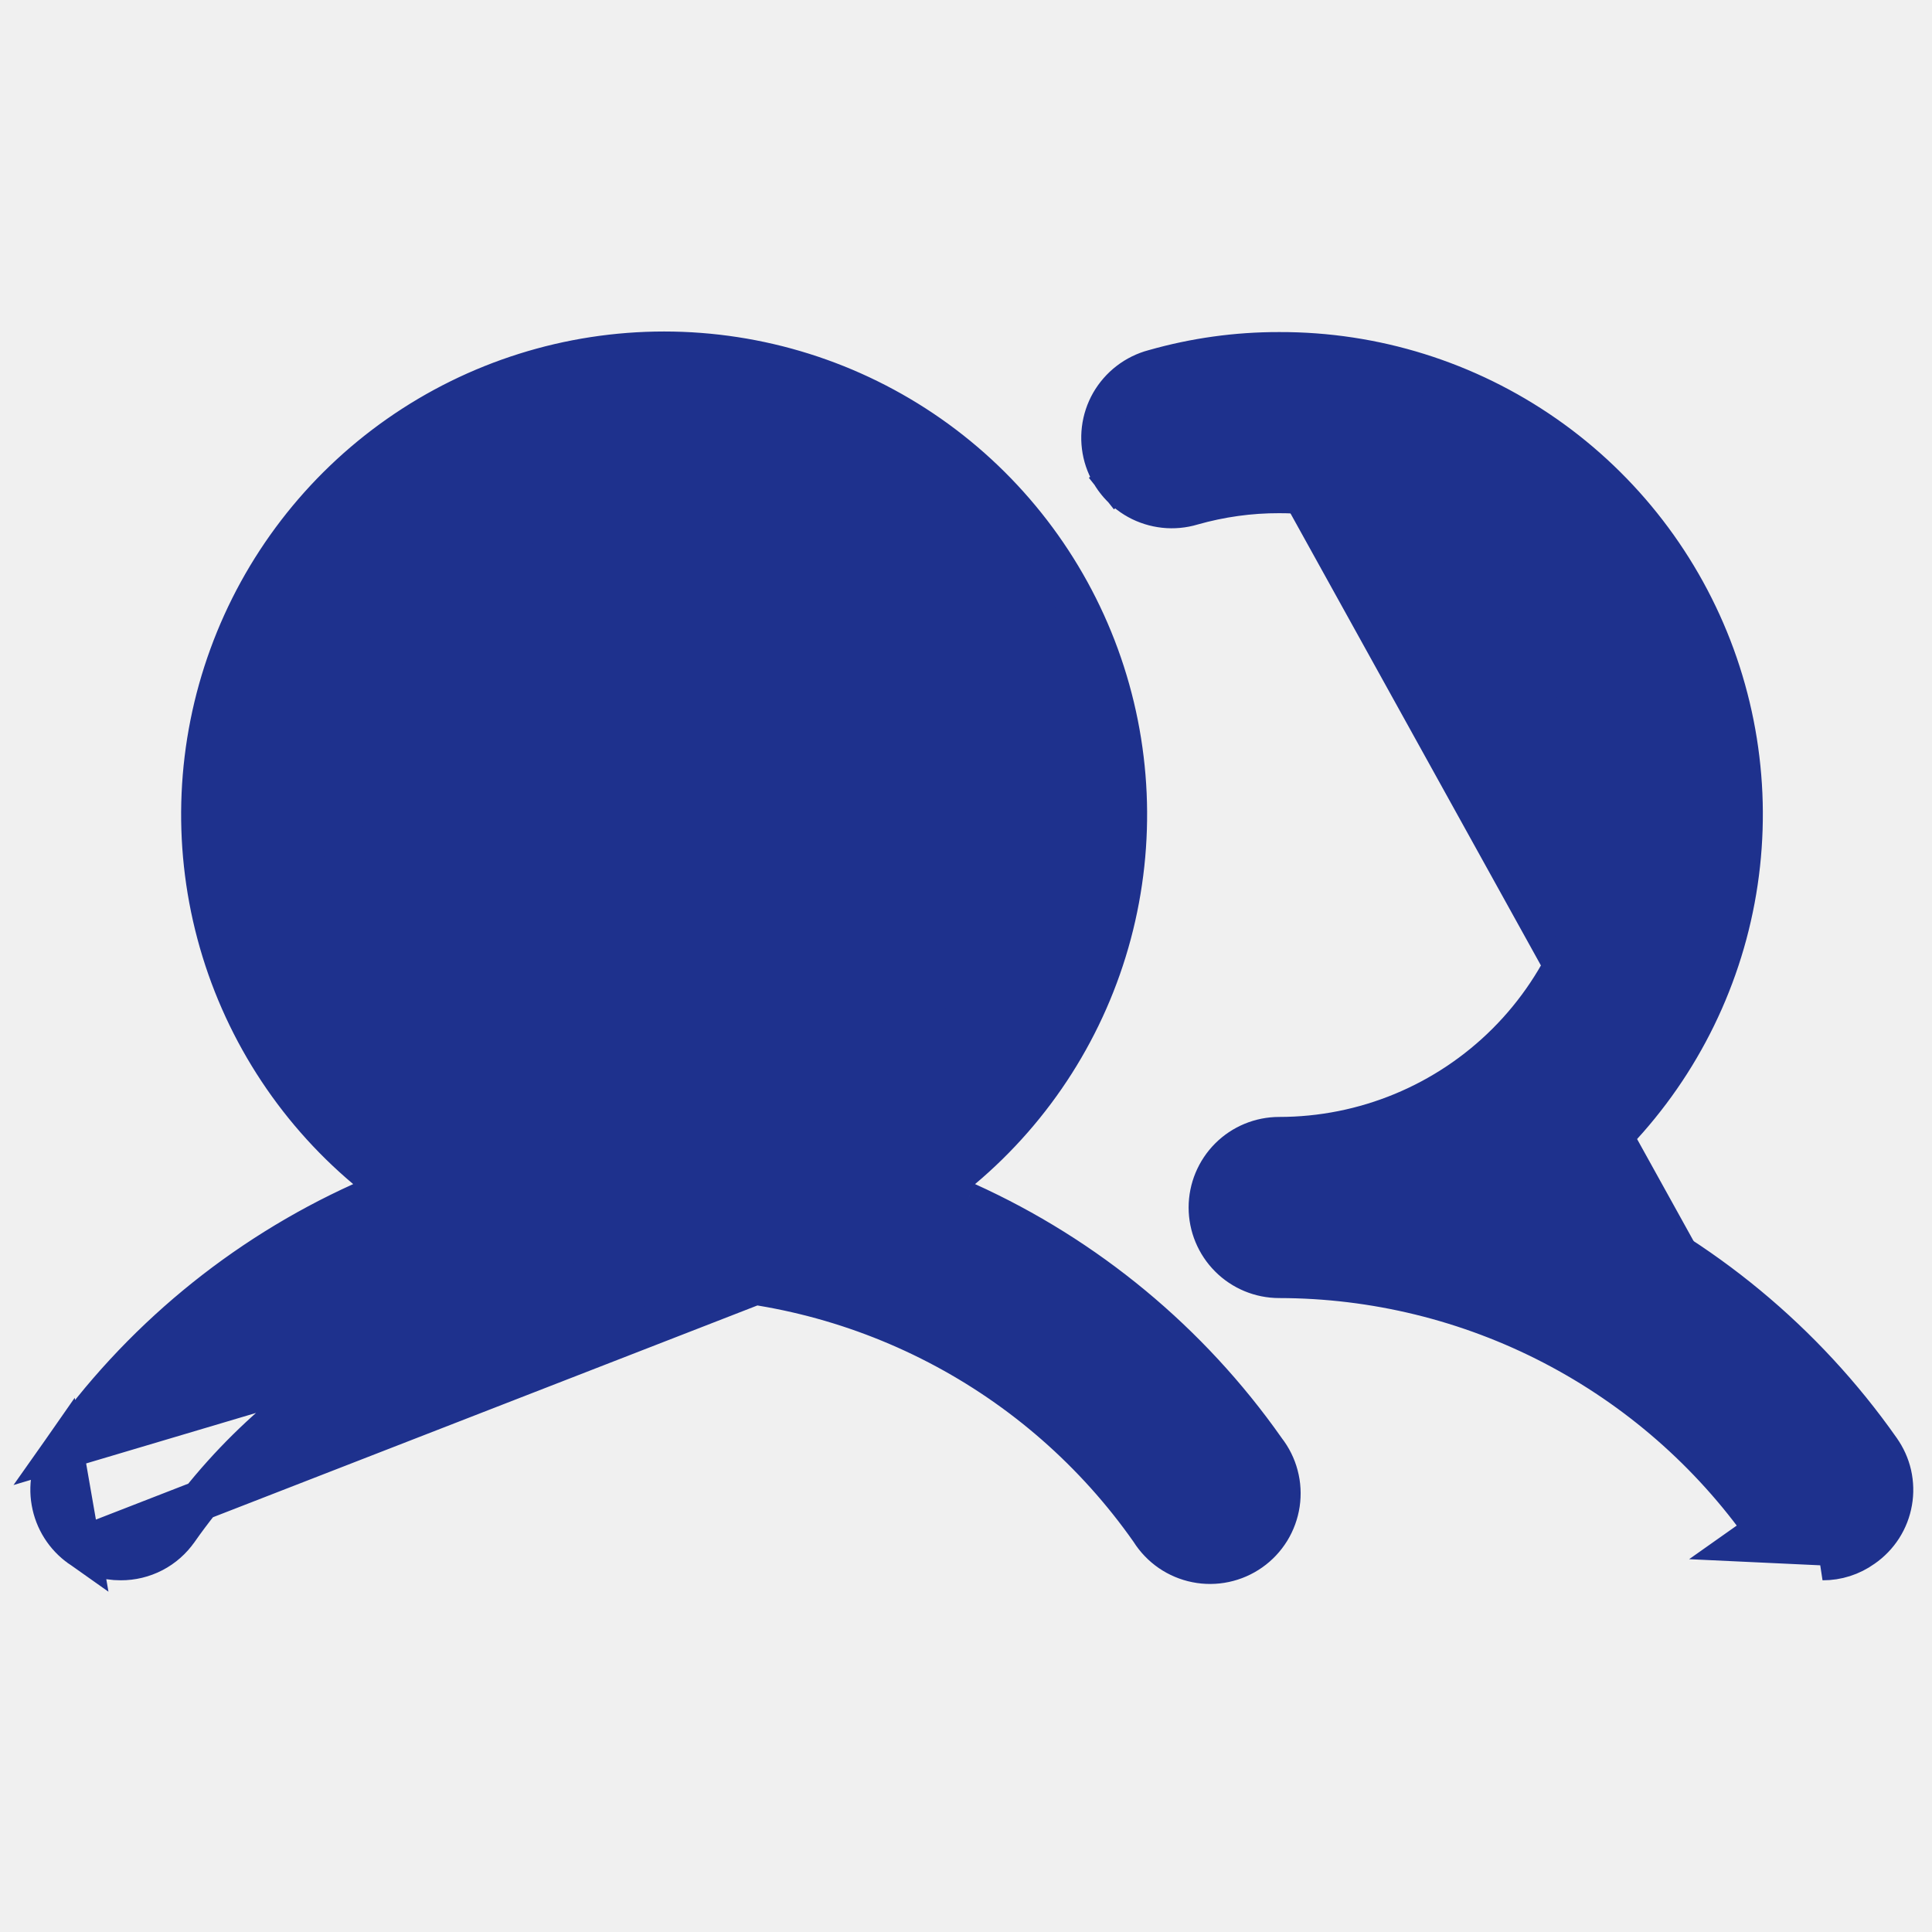
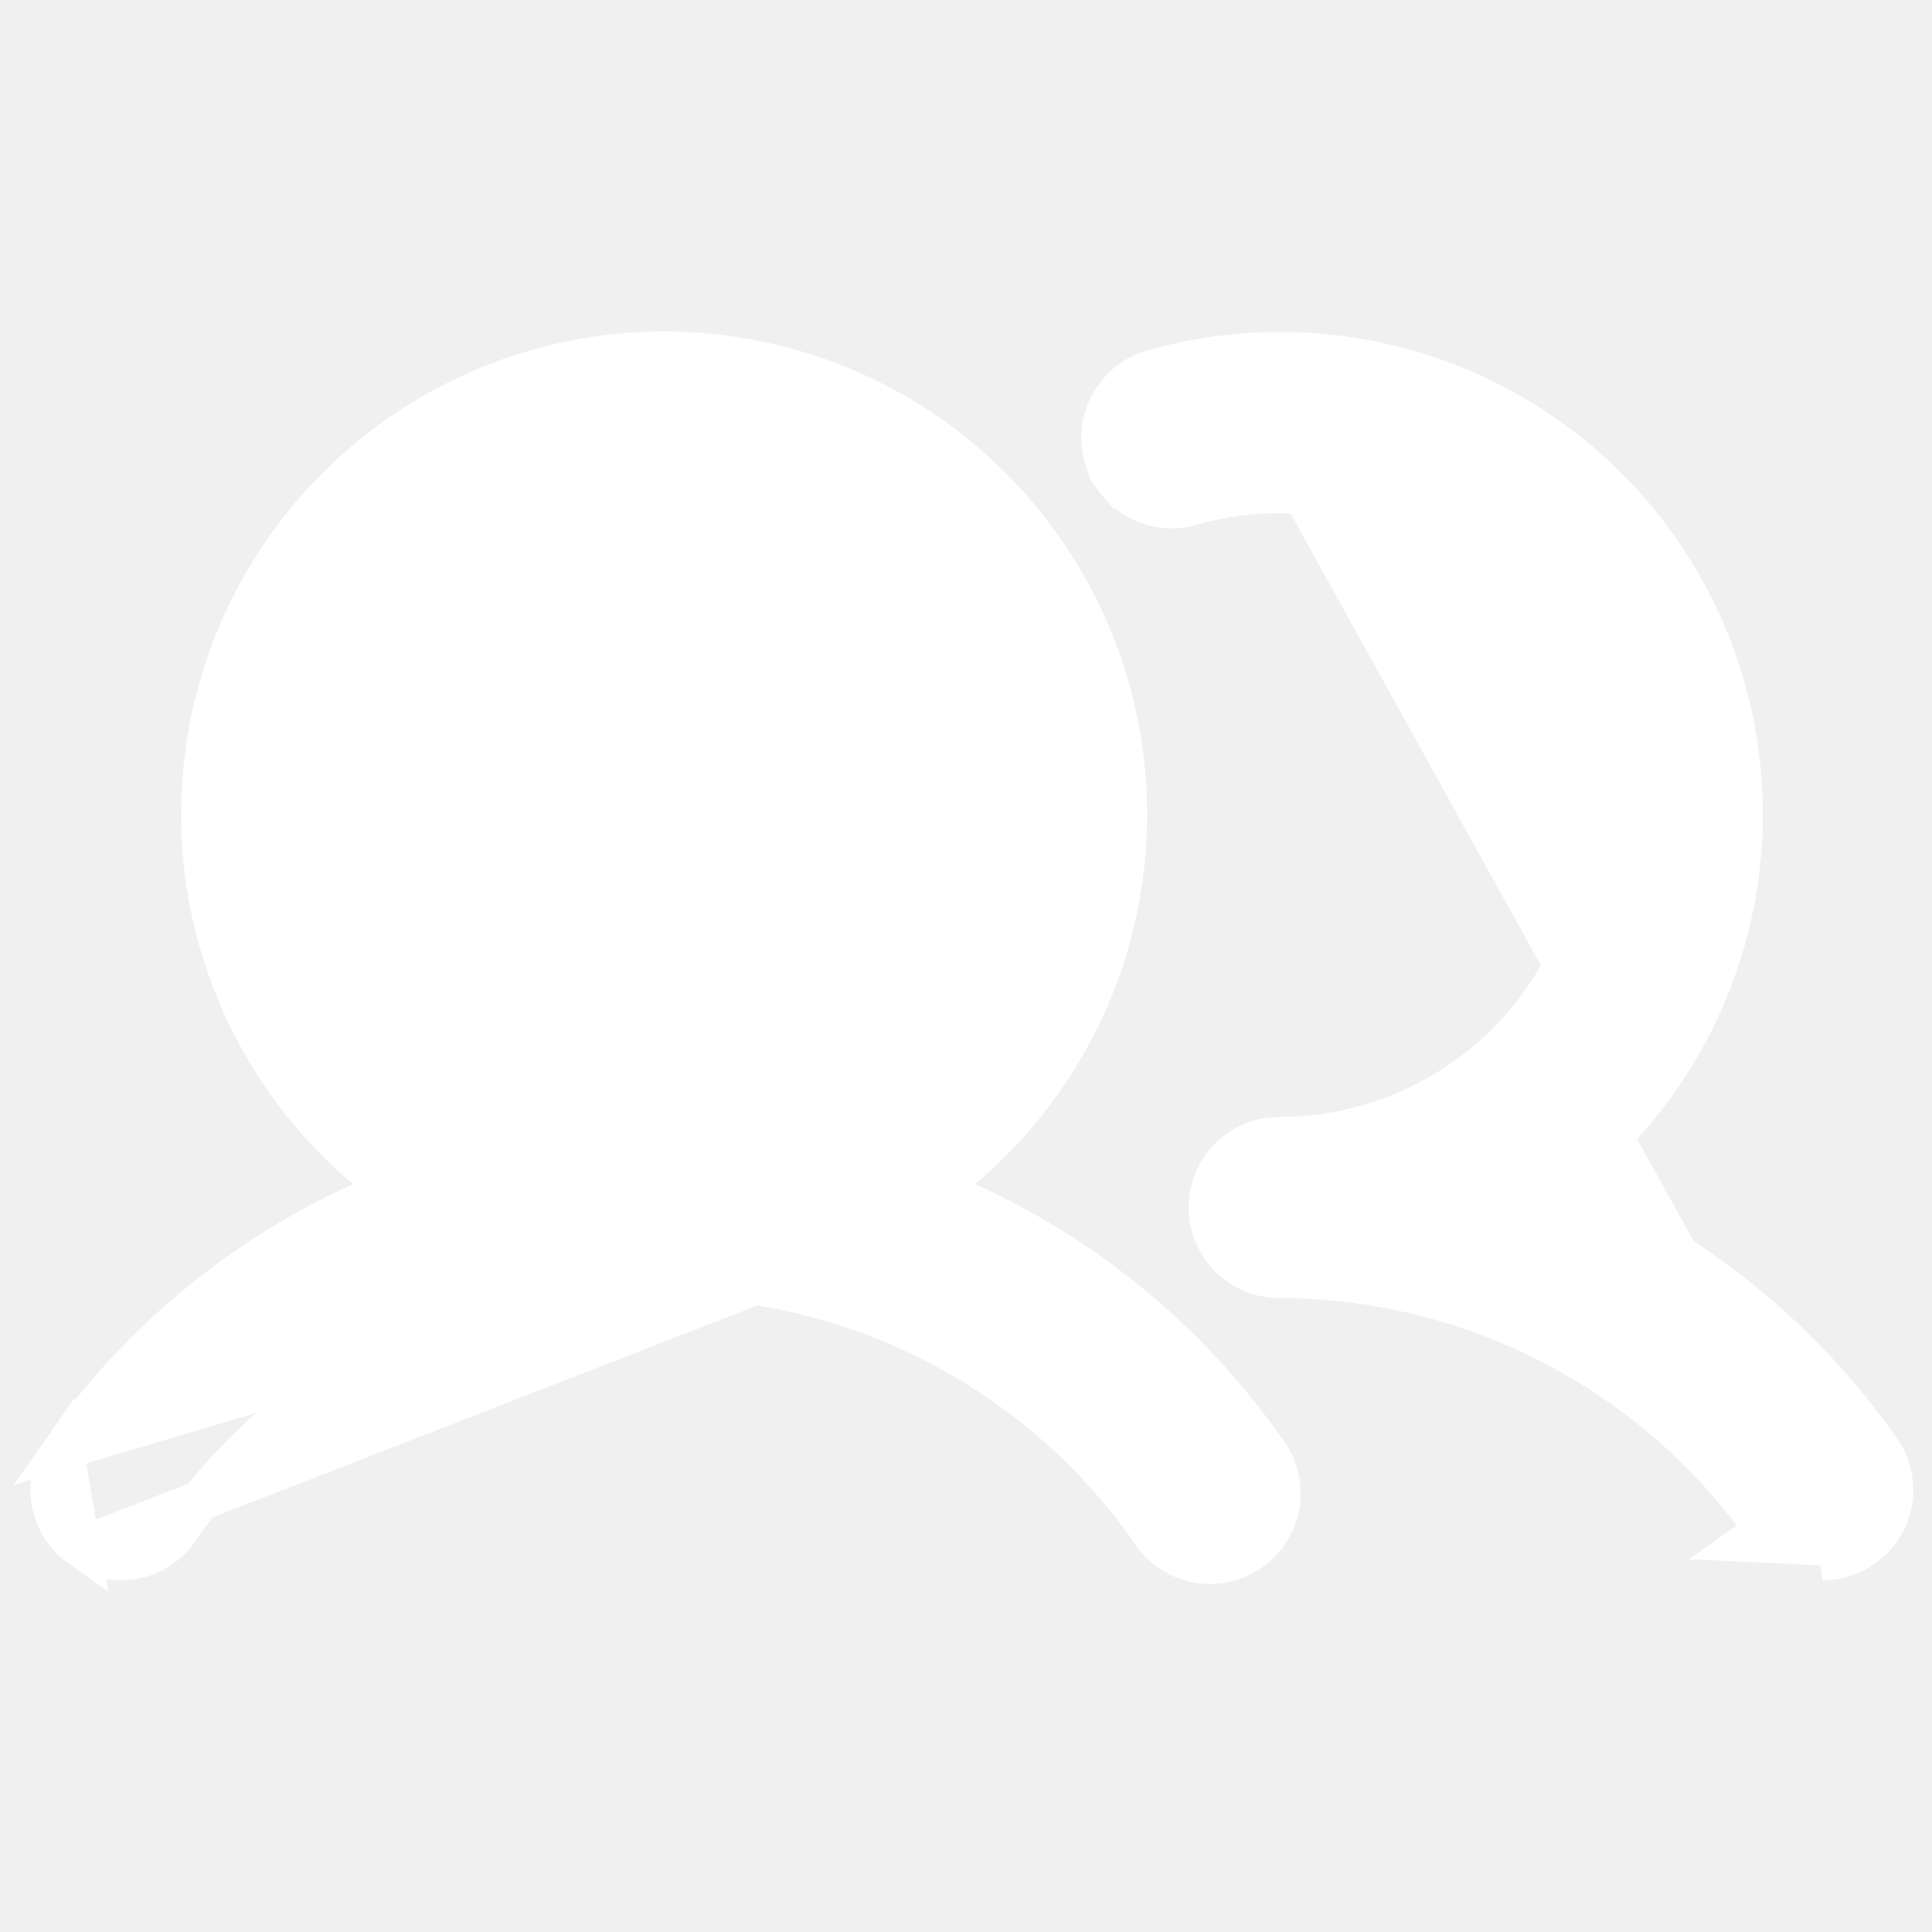
<svg xmlns="http://www.w3.org/2000/svg" width="48" height="48" viewBox="0 0 48 48" fill="none">
-   <path d="M23.296 29.547L23.903 29.036C25.708 27.518 27.003 25.481 27.611 23.202C28.219 20.923 28.112 18.512 27.304 16.296C26.496 14.08 25.026 12.166 23.093 10.813C21.16 9.461 18.859 8.736 16.5 8.736C14.141 8.736 11.839 9.461 9.907 10.813C7.974 12.166 6.504 14.08 5.696 16.296C4.888 18.512 4.781 20.923 5.389 23.202C5.997 25.481 7.292 27.518 9.097 29.036L9.704 29.547L8.981 29.874C6.008 31.22 3.449 33.337 1.572 36.006L23.296 29.547ZM23.296 29.547L24.019 29.874M23.296 29.547L24.019 29.874M24.019 29.874C26.992 31.22 29.551 33.337 31.429 36.006L31.436 36.017L31.443 36.026C31.589 36.213 31.696 36.428 31.756 36.657C31.817 36.886 31.83 37.125 31.795 37.36C31.76 37.594 31.678 37.819 31.554 38.021C31.429 38.223 31.265 38.398 31.071 38.534C30.878 38.67 30.658 38.766 30.426 38.815C30.194 38.864 29.954 38.866 29.722 38.819C29.489 38.773 29.269 38.68 29.073 38.546C28.878 38.412 28.712 38.239 28.585 38.039L28.579 38.029L28.572 38.019C27.211 36.081 25.404 34.499 23.302 33.407C21.201 32.315 18.868 31.744 16.5 31.744C14.132 31.744 11.799 32.315 9.698 33.407C7.596 34.499 5.789 36.081 4.428 38.019L4.427 38.02C4.267 38.25 4.054 38.438 3.806 38.567C3.557 38.696 3.281 38.763 3.001 38.762L2.998 38.762C2.639 38.764 2.289 38.652 1.997 38.443L1.995 38.441M24.019 29.874L1.995 38.441M1.995 38.441C1.616 38.174 1.359 37.768 1.28 37.311C1.2 36.855 1.305 36.386 1.571 36.006L1.995 38.441ZM46.29 38.439L46.29 38.439C46.479 38.308 46.639 38.141 46.763 37.948C46.886 37.755 46.97 37.539 47.009 37.312C47.049 37.086 47.042 36.855 46.992 36.631C46.941 36.407 46.845 36.196 46.712 36.01L46.71 36.006C44.832 33.337 42.273 31.22 39.3 29.874L38.575 29.546L39.185 29.035C40.995 27.52 42.294 25.485 42.906 23.205C43.517 20.925 43.411 18.512 42.602 16.295C41.792 14.078 40.32 12.164 38.384 10.814C36.448 9.464 34.143 8.743 31.783 8.75L31.78 8.75C30.73 8.748 29.685 8.893 28.674 9.181L28.665 9.183L28.665 9.183C28.441 9.243 28.231 9.346 28.047 9.488C27.863 9.629 27.709 9.806 27.593 10.007C27.478 10.209 27.404 10.431 27.376 10.662C27.348 10.892 27.366 11.126 27.428 11.349C27.491 11.572 27.598 11.781 27.742 11.963L27.364 12.263L27.742 11.963C27.887 12.145 28.066 12.296 28.269 12.408C28.472 12.52 28.696 12.59 28.927 12.615C29.157 12.64 29.391 12.618 29.613 12.552L29.619 12.55L29.619 12.55C30.323 12.35 31.051 12.248 31.782 12.25M46.29 38.439L43.444 38.306L43.852 38.018C43.852 38.018 43.852 38.018 43.852 38.017C42.489 36.083 40.681 34.505 38.581 33.414C36.48 32.323 34.149 31.753 31.782 31.75H31.781C31.317 31.75 30.872 31.566 30.544 31.237C30.216 30.909 30.031 30.464 30.031 30C30.031 29.536 30.216 29.091 30.544 28.762C30.872 28.434 31.317 28.25 31.781 28.25C33.903 28.25 35.938 27.407 37.438 25.907C38.938 24.407 39.781 22.372 39.781 20.25C39.781 18.128 38.938 16.093 37.438 14.593C35.938 13.093 33.904 12.25 31.782 12.25M46.29 38.439L46.284 38.443M46.29 38.439L46.284 38.443M31.782 12.25L31.781 12.75V12.25C31.782 12.25 31.782 12.25 31.782 12.25ZM39.506 29.419L39.712 28.963C39.781 28.994 39.85 29.026 39.918 29.058C39.784 29.181 39.647 29.301 39.506 29.419ZM39.506 29.419L39.827 29.802C39.886 29.753 39.945 29.703 40.003 29.652C39.839 29.572 39.673 29.494 39.506 29.419ZM46.284 38.443C45.992 38.652 45.642 38.764 45.283 38.762L46.284 38.443ZM9.848 15.805C8.969 17.121 8.5 18.668 8.5 20.25C8.5 22.372 9.343 24.407 10.843 25.907C12.343 27.407 14.378 28.25 16.5 28.25C18.082 28.25 19.629 27.781 20.945 26.902C22.26 26.023 23.285 24.773 23.891 23.311C24.497 21.85 24.655 20.241 24.346 18.689C24.038 17.137 23.276 15.712 22.157 14.593C21.038 13.474 19.613 12.712 18.061 12.404C16.509 12.095 14.9 12.253 13.438 12.859C11.977 13.464 10.727 14.49 9.848 15.805Z" fill="#1E318D" stroke="#1E318D" />
+   <path d="M23.296 29.547L23.903 29.036C25.708 27.518 27.003 25.481 27.611 23.202C28.219 20.923 28.112 18.512 27.304 16.296C26.496 14.08 25.026 12.166 23.093 10.813C21.16 9.461 18.859 8.736 16.5 8.736C14.141 8.736 11.839 9.461 9.907 10.813C7.974 12.166 6.504 14.08 5.696 16.296C4.888 18.512 4.781 20.923 5.389 23.202C5.997 25.481 7.292 27.518 9.097 29.036L9.704 29.547L8.981 29.874C6.008 31.22 3.449 33.337 1.572 36.006L23.296 29.547ZM23.296 29.547L24.019 29.874M23.296 29.547L24.019 29.874M24.019 29.874C26.992 31.22 29.551 33.337 31.429 36.006L31.436 36.017L31.443 36.026C31.589 36.213 31.696 36.428 31.756 36.657C31.817 36.886 31.83 37.125 31.795 37.36C31.76 37.594 31.678 37.819 31.554 38.021C31.429 38.223 31.265 38.398 31.071 38.534C30.878 38.67 30.658 38.766 30.426 38.815C30.194 38.864 29.954 38.866 29.722 38.819C29.489 38.773 29.269 38.68 29.073 38.546C28.878 38.412 28.712 38.239 28.585 38.039L28.579 38.029L28.572 38.019C27.211 36.081 25.404 34.499 23.302 33.407C21.201 32.315 18.868 31.744 16.5 31.744C14.132 31.744 11.799 32.315 9.698 33.407C7.596 34.499 5.789 36.081 4.428 38.019L4.427 38.02C4.267 38.25 4.054 38.438 3.806 38.567C3.557 38.696 3.281 38.763 3.001 38.762L2.998 38.762C2.639 38.764 2.289 38.652 1.997 38.443L1.995 38.441M24.019 29.874L1.995 38.441M1.995 38.441C1.616 38.174 1.359 37.768 1.28 37.311C1.2 36.855 1.305 36.386 1.571 36.006L1.995 38.441ZM46.29 38.439L46.29 38.439C46.479 38.308 46.639 38.141 46.763 37.948C46.886 37.755 46.97 37.539 47.009 37.312C47.049 37.086 47.042 36.855 46.992 36.631C46.941 36.407 46.845 36.196 46.712 36.01L46.71 36.006C44.832 33.337 42.273 31.22 39.3 29.874L38.575 29.546L39.185 29.035C40.995 27.52 42.294 25.485 42.906 23.205C43.517 20.925 43.411 18.512 42.602 16.295C41.792 14.078 40.32 12.164 38.384 10.814C36.448 9.464 34.143 8.743 31.783 8.75L31.78 8.75C30.73 8.748 29.685 8.893 28.674 9.181L28.665 9.183L28.665 9.183C28.441 9.243 28.231 9.346 28.047 9.488C27.863 9.629 27.709 9.806 27.593 10.007C27.478 10.209 27.404 10.431 27.376 10.662C27.348 10.892 27.366 11.126 27.428 11.349C27.491 11.572 27.598 11.781 27.742 11.963L27.364 12.263L27.742 11.963C27.887 12.145 28.066 12.296 28.269 12.408C28.472 12.52 28.696 12.59 28.927 12.615C29.157 12.64 29.391 12.618 29.613 12.552L29.619 12.55L29.619 12.55C30.323 12.35 31.051 12.248 31.782 12.25M46.29 38.439L43.444 38.306L43.852 38.018C43.852 38.018 43.852 38.018 43.852 38.017C42.489 36.083 40.681 34.505 38.581 33.414C36.48 32.323 34.149 31.753 31.782 31.75H31.781C31.317 31.75 30.872 31.566 30.544 31.237C30.216 30.909 30.031 30.464 30.031 30C30.031 29.536 30.216 29.091 30.544 28.762C30.872 28.434 31.317 28.25 31.781 28.25C33.903 28.25 35.938 27.407 37.438 25.907C38.938 24.407 39.781 22.372 39.781 20.25C39.781 18.128 38.938 16.093 37.438 14.593C35.938 13.093 33.904 12.25 31.782 12.25M46.29 38.439L46.284 38.443M46.29 38.439L46.284 38.443M31.782 12.25L31.781 12.75V12.25C31.782 12.25 31.782 12.25 31.782 12.25ZM39.506 29.419L39.712 28.963C39.781 28.994 39.85 29.026 39.918 29.058C39.784 29.181 39.647 29.301 39.506 29.419ZM39.506 29.419L39.827 29.802C39.886 29.753 39.945 29.703 40.003 29.652C39.839 29.572 39.673 29.494 39.506 29.419ZM46.284 38.443C45.992 38.652 45.642 38.764 45.283 38.762L46.284 38.443ZM9.848 15.805C8.969 17.121 8.5 18.668 8.5 20.25C8.5 22.372 9.343 24.407 10.843 25.907C12.343 27.407 14.378 28.25 16.5 28.25C18.082 28.25 19.629 27.781 20.945 26.902C22.26 26.023 23.285 24.773 23.891 23.311C24.497 21.85 24.655 20.241 24.346 18.689C24.038 17.137 23.276 15.712 22.157 14.593C21.038 13.474 19.613 12.712 18.061 12.404C16.509 12.095 14.9 12.253 13.438 12.859C11.977 13.464 10.727 14.49 9.848 15.805Z" fill="white" stroke="white" />
</svg>
